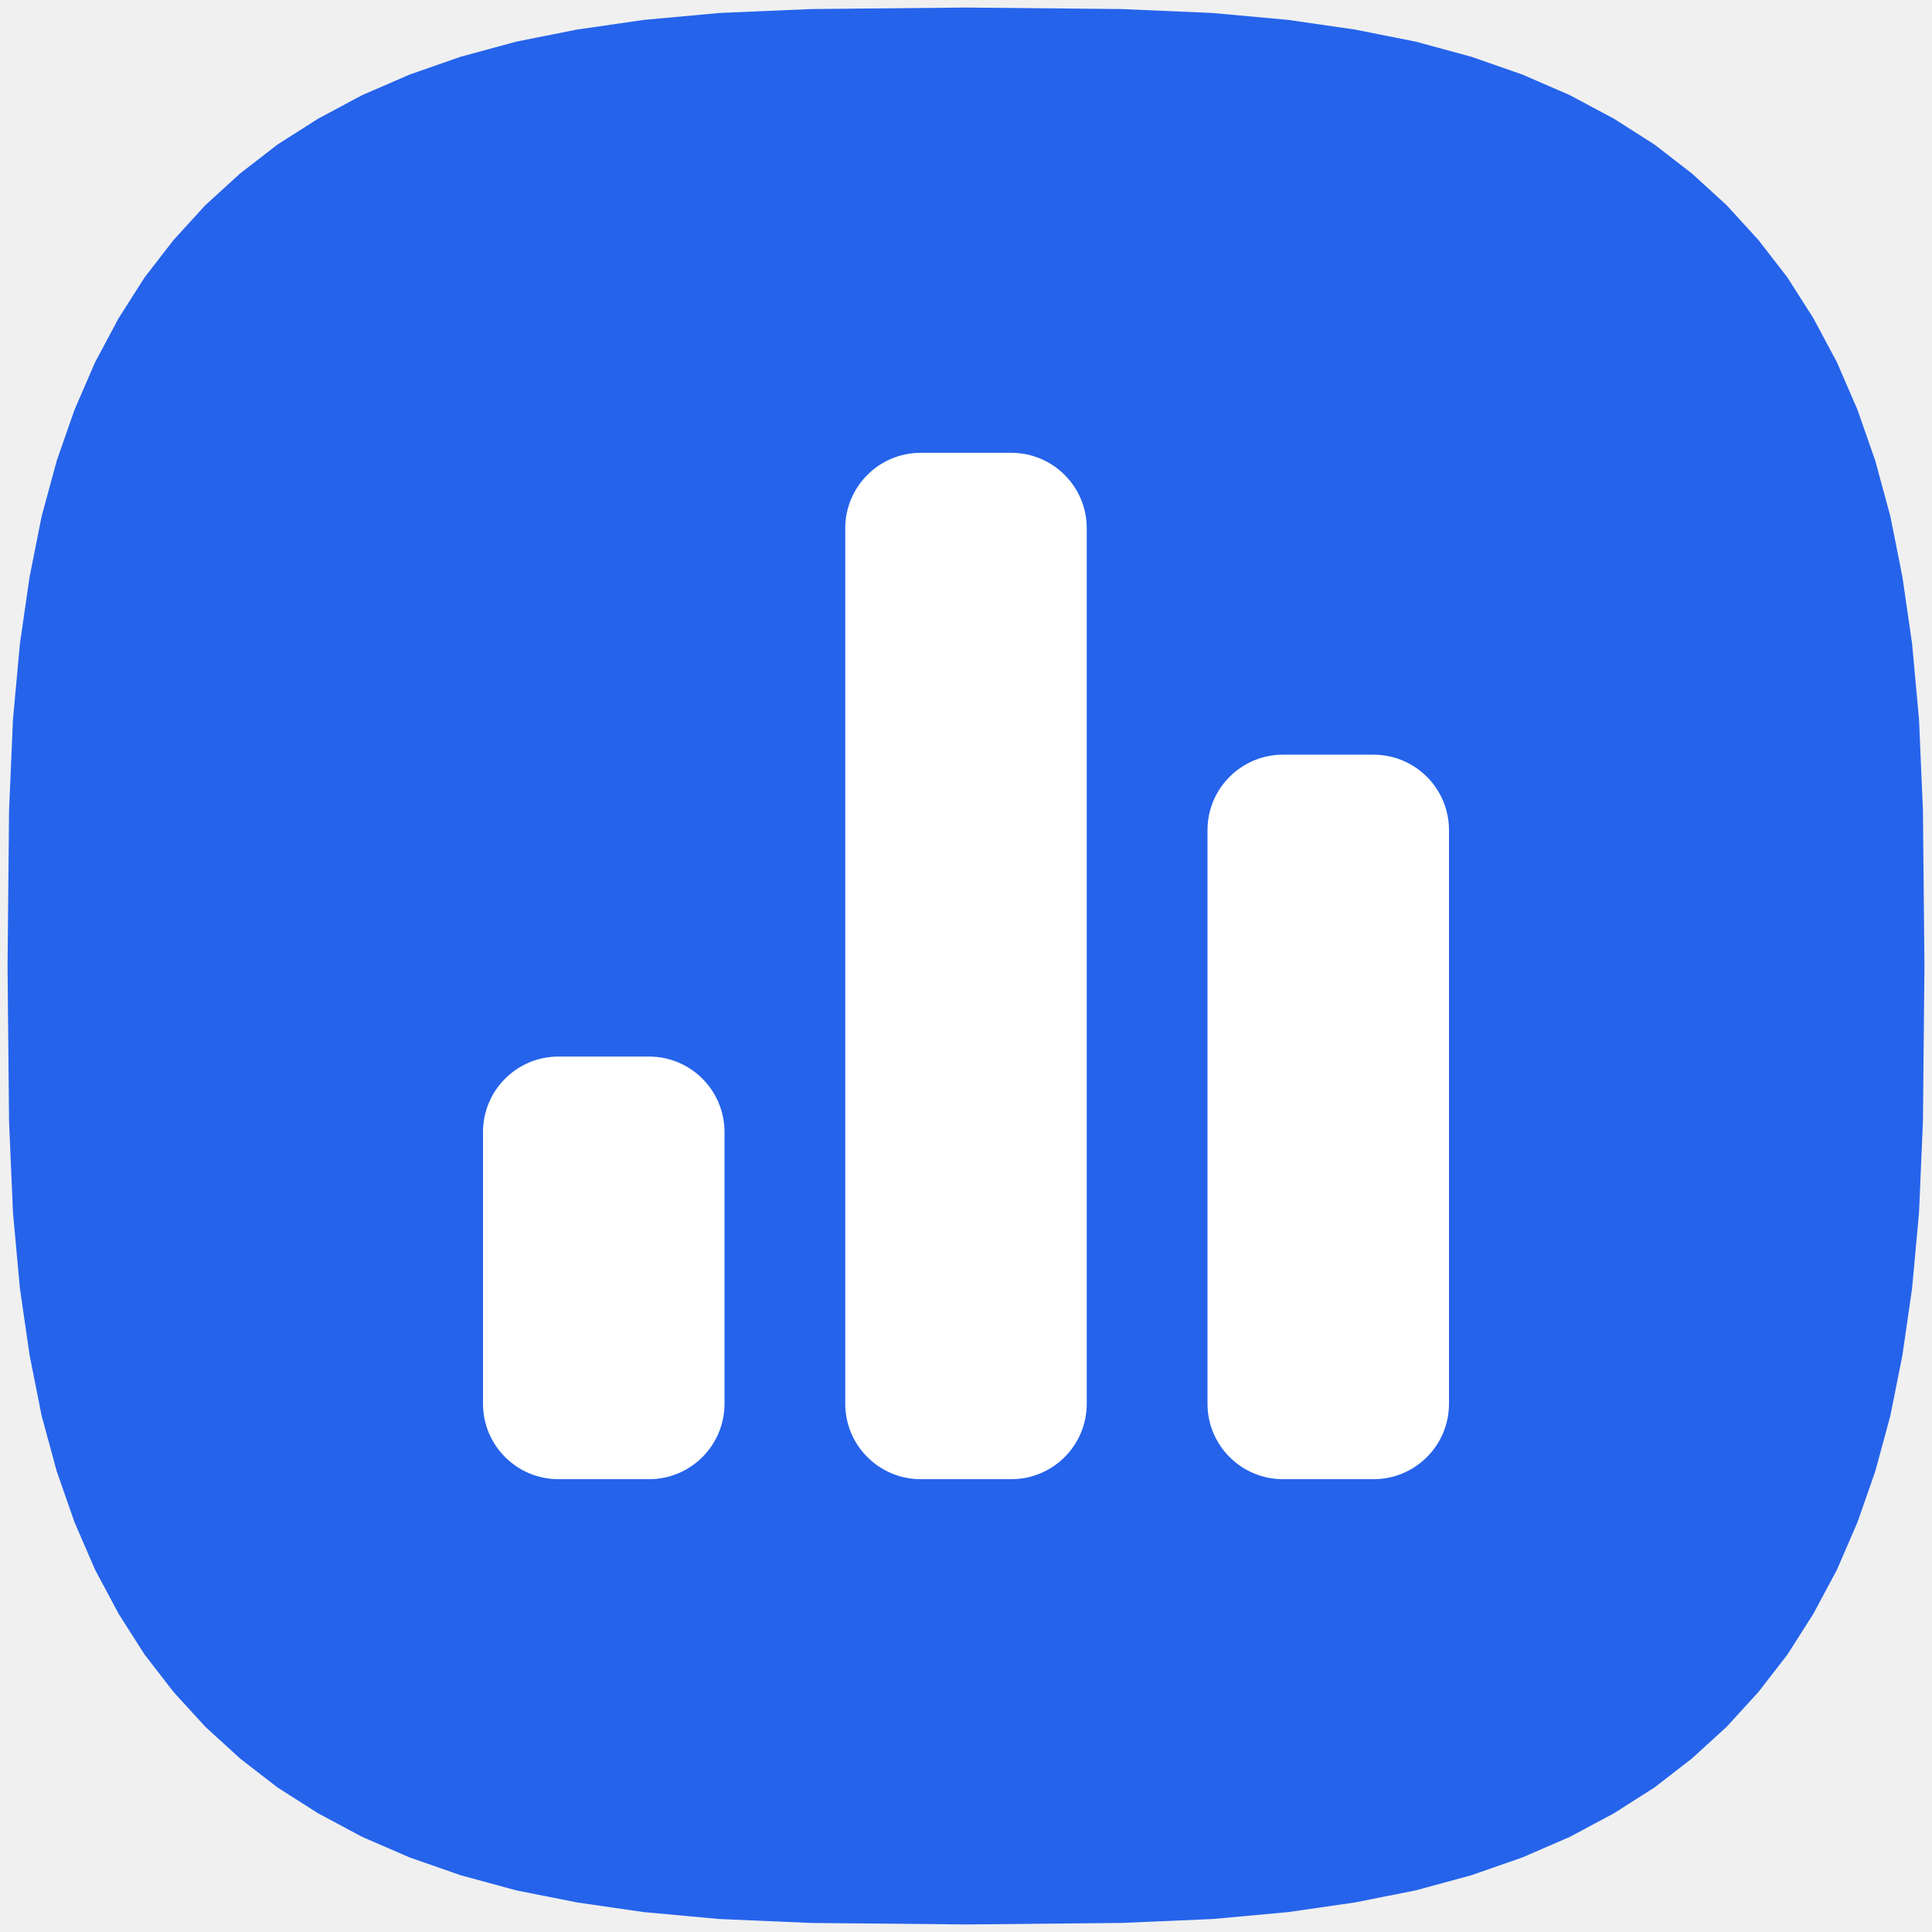
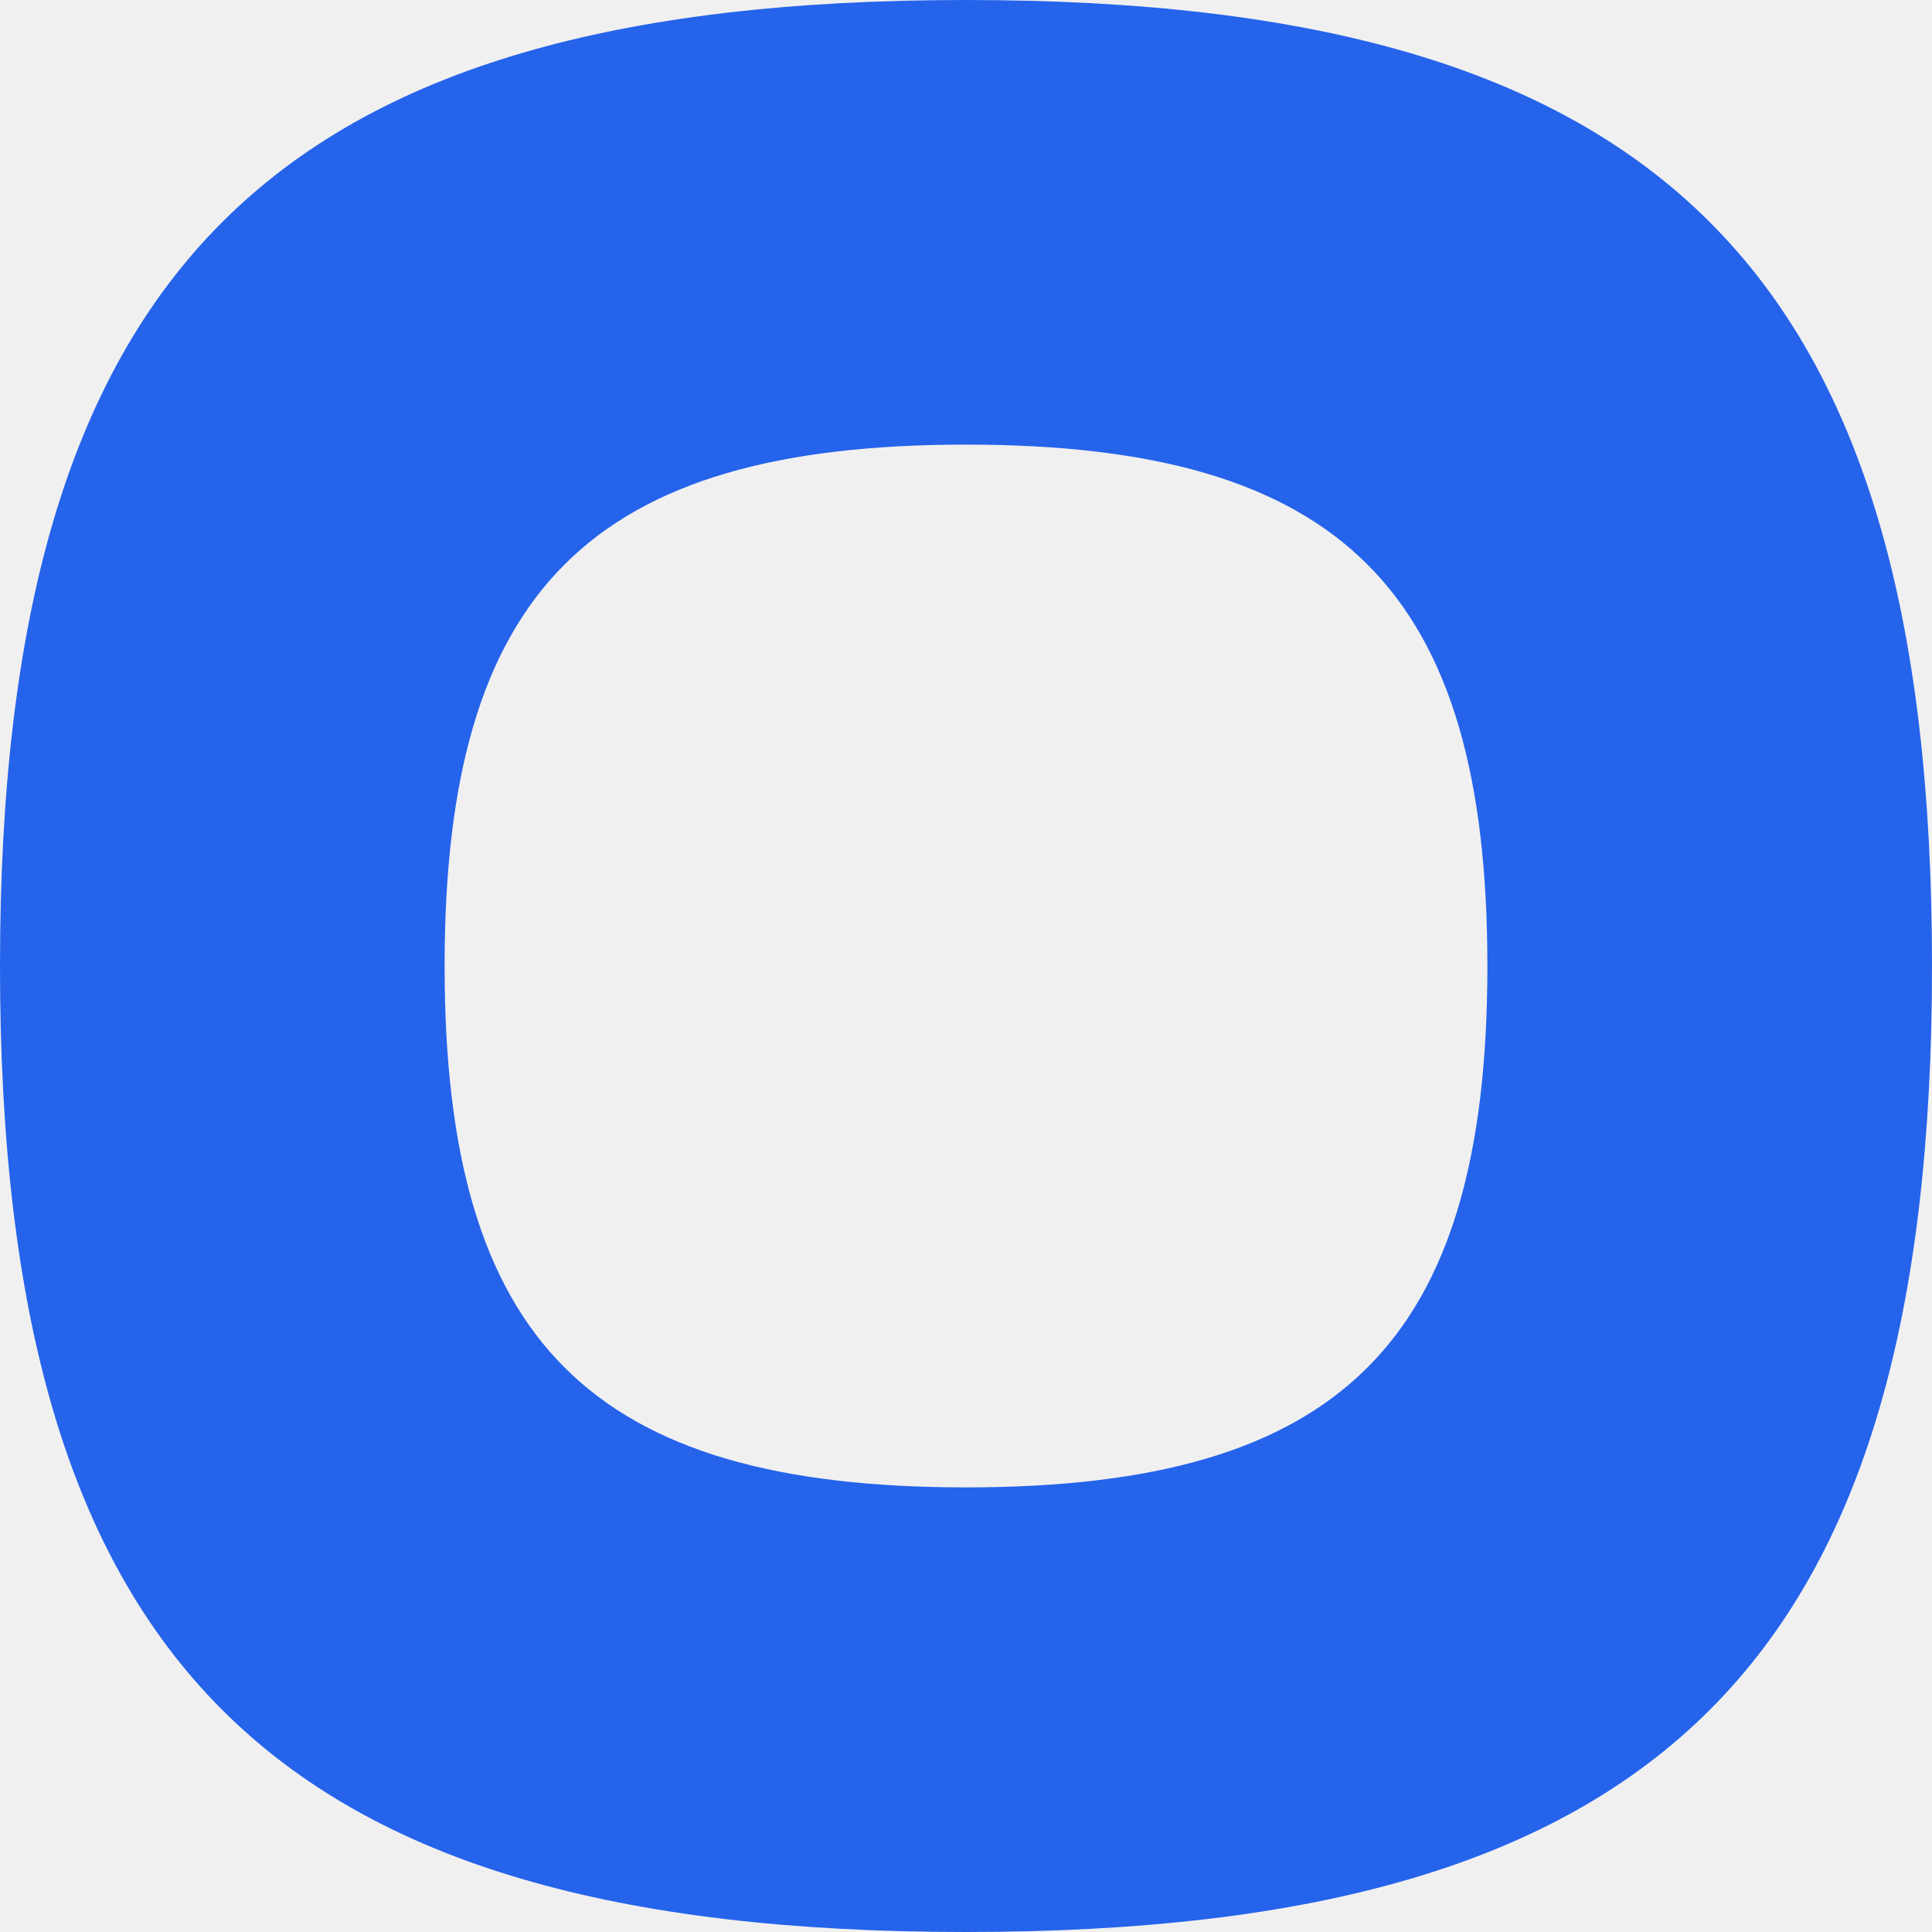
- <svg xmlns="http://www.w3.org/2000/svg" viewBox="0 0 64 64">
-   <path fill="#2563eb" d="M63.75 32L63.7 37.15L63.57 40.17L63.34 42.68L63.02 44.89L62.62 46.9L62.12 48.74L61.53 50.43L60.85 52L60.07 53.46L59.21 54.81L58.25 56.05L57.2 57.2L56.05 58.25L54.81 59.21L53.46 60.07L52 60.85L50.43 61.53L48.74 62.12L46.9 62.62L44.89 63.02L42.68 63.34L40.17 63.57L37.15 63.7L32 63.75L26.85 63.7L23.83 63.57L21.32 63.34L19.11 63.02L17.1 62.62L15.26 62.12L13.57 61.53L12 60.85L10.54 60.07L9.19 59.21L7.95 58.25L6.8 57.2L5.75 56.05L4.79 54.81L3.93 53.46L3.15 52L2.47 50.43L1.88 48.74L1.38 46.9L0.98 44.89L0.66 42.68L0.43 40.17L0.3 37.15L0.25 32L0.3 26.85L0.43 23.83L0.66 21.32L0.98 19.11L1.38 17.1L1.88 15.26L2.47 13.57L3.15 12L3.93 10.54L4.79 9.19L5.75 7.95L6.8 6.8L7.95 5.75L9.19 4.79L10.54 3.93L12 3.15L13.57 2.47L15.26 1.88L17.1 1.38L19.11 0.98L21.32 0.66L23.83 0.43L26.85 0.3L32 0.25L37.15 0.3L40.17 0.43L42.68 0.66L44.89 0.98L46.9 1.38L48.74 1.88L50.43 2.47L52 3.15L53.46 3.93L54.81 4.79L56.05 5.75L57.2 6.8L58.25 7.95L59.21 9.19L60.07 10.54L60.85 12L61.53 13.57L62.12 15.26L62.62 17.1L63.02 19.11L63.34 21.32L63.57 23.83L63.7 26.85Z" />
-   <g fill="#fff">
-     <rect x="16" y="35" width="8" height="14" rx="2.5" />
-     <rect x="28" y="15" width="8" height="34" rx="2.5" />
-     <rect x="40" y="25" width="8" height="24" rx="2.5" />
+ <svg xmlns="http://www.w3.org/2000/svg" viewBox="0.000 5.700 20.380 20.380" width="20.380" height="20.380" role="img" aria-label="Plost">
+   <g transform="translate(-36.475 0)" fill="#2563eb">
+     <path d="M46.665 5.7 C54.002 5.7 56.855 8.553 56.855 15.89 C56.855 23.227 54.002 26.08 46.665 26.08 C39.328 26.08 36.475 23.227 36.475 15.89 C36.475 8.553 39.328 5.7 46.665 5.7Z M46.665 10.39 C50.625 10.39 52.165 11.93 52.165 15.89 C52.165 19.85 50.625 21.39 46.665 21.39 C42.705 21.39 41.165 19.85 41.165 15.89 C41.165 11.93 42.705 10.39 46.665 10.39Z" fill-rule="evenodd" />
  </g>
</svg>
